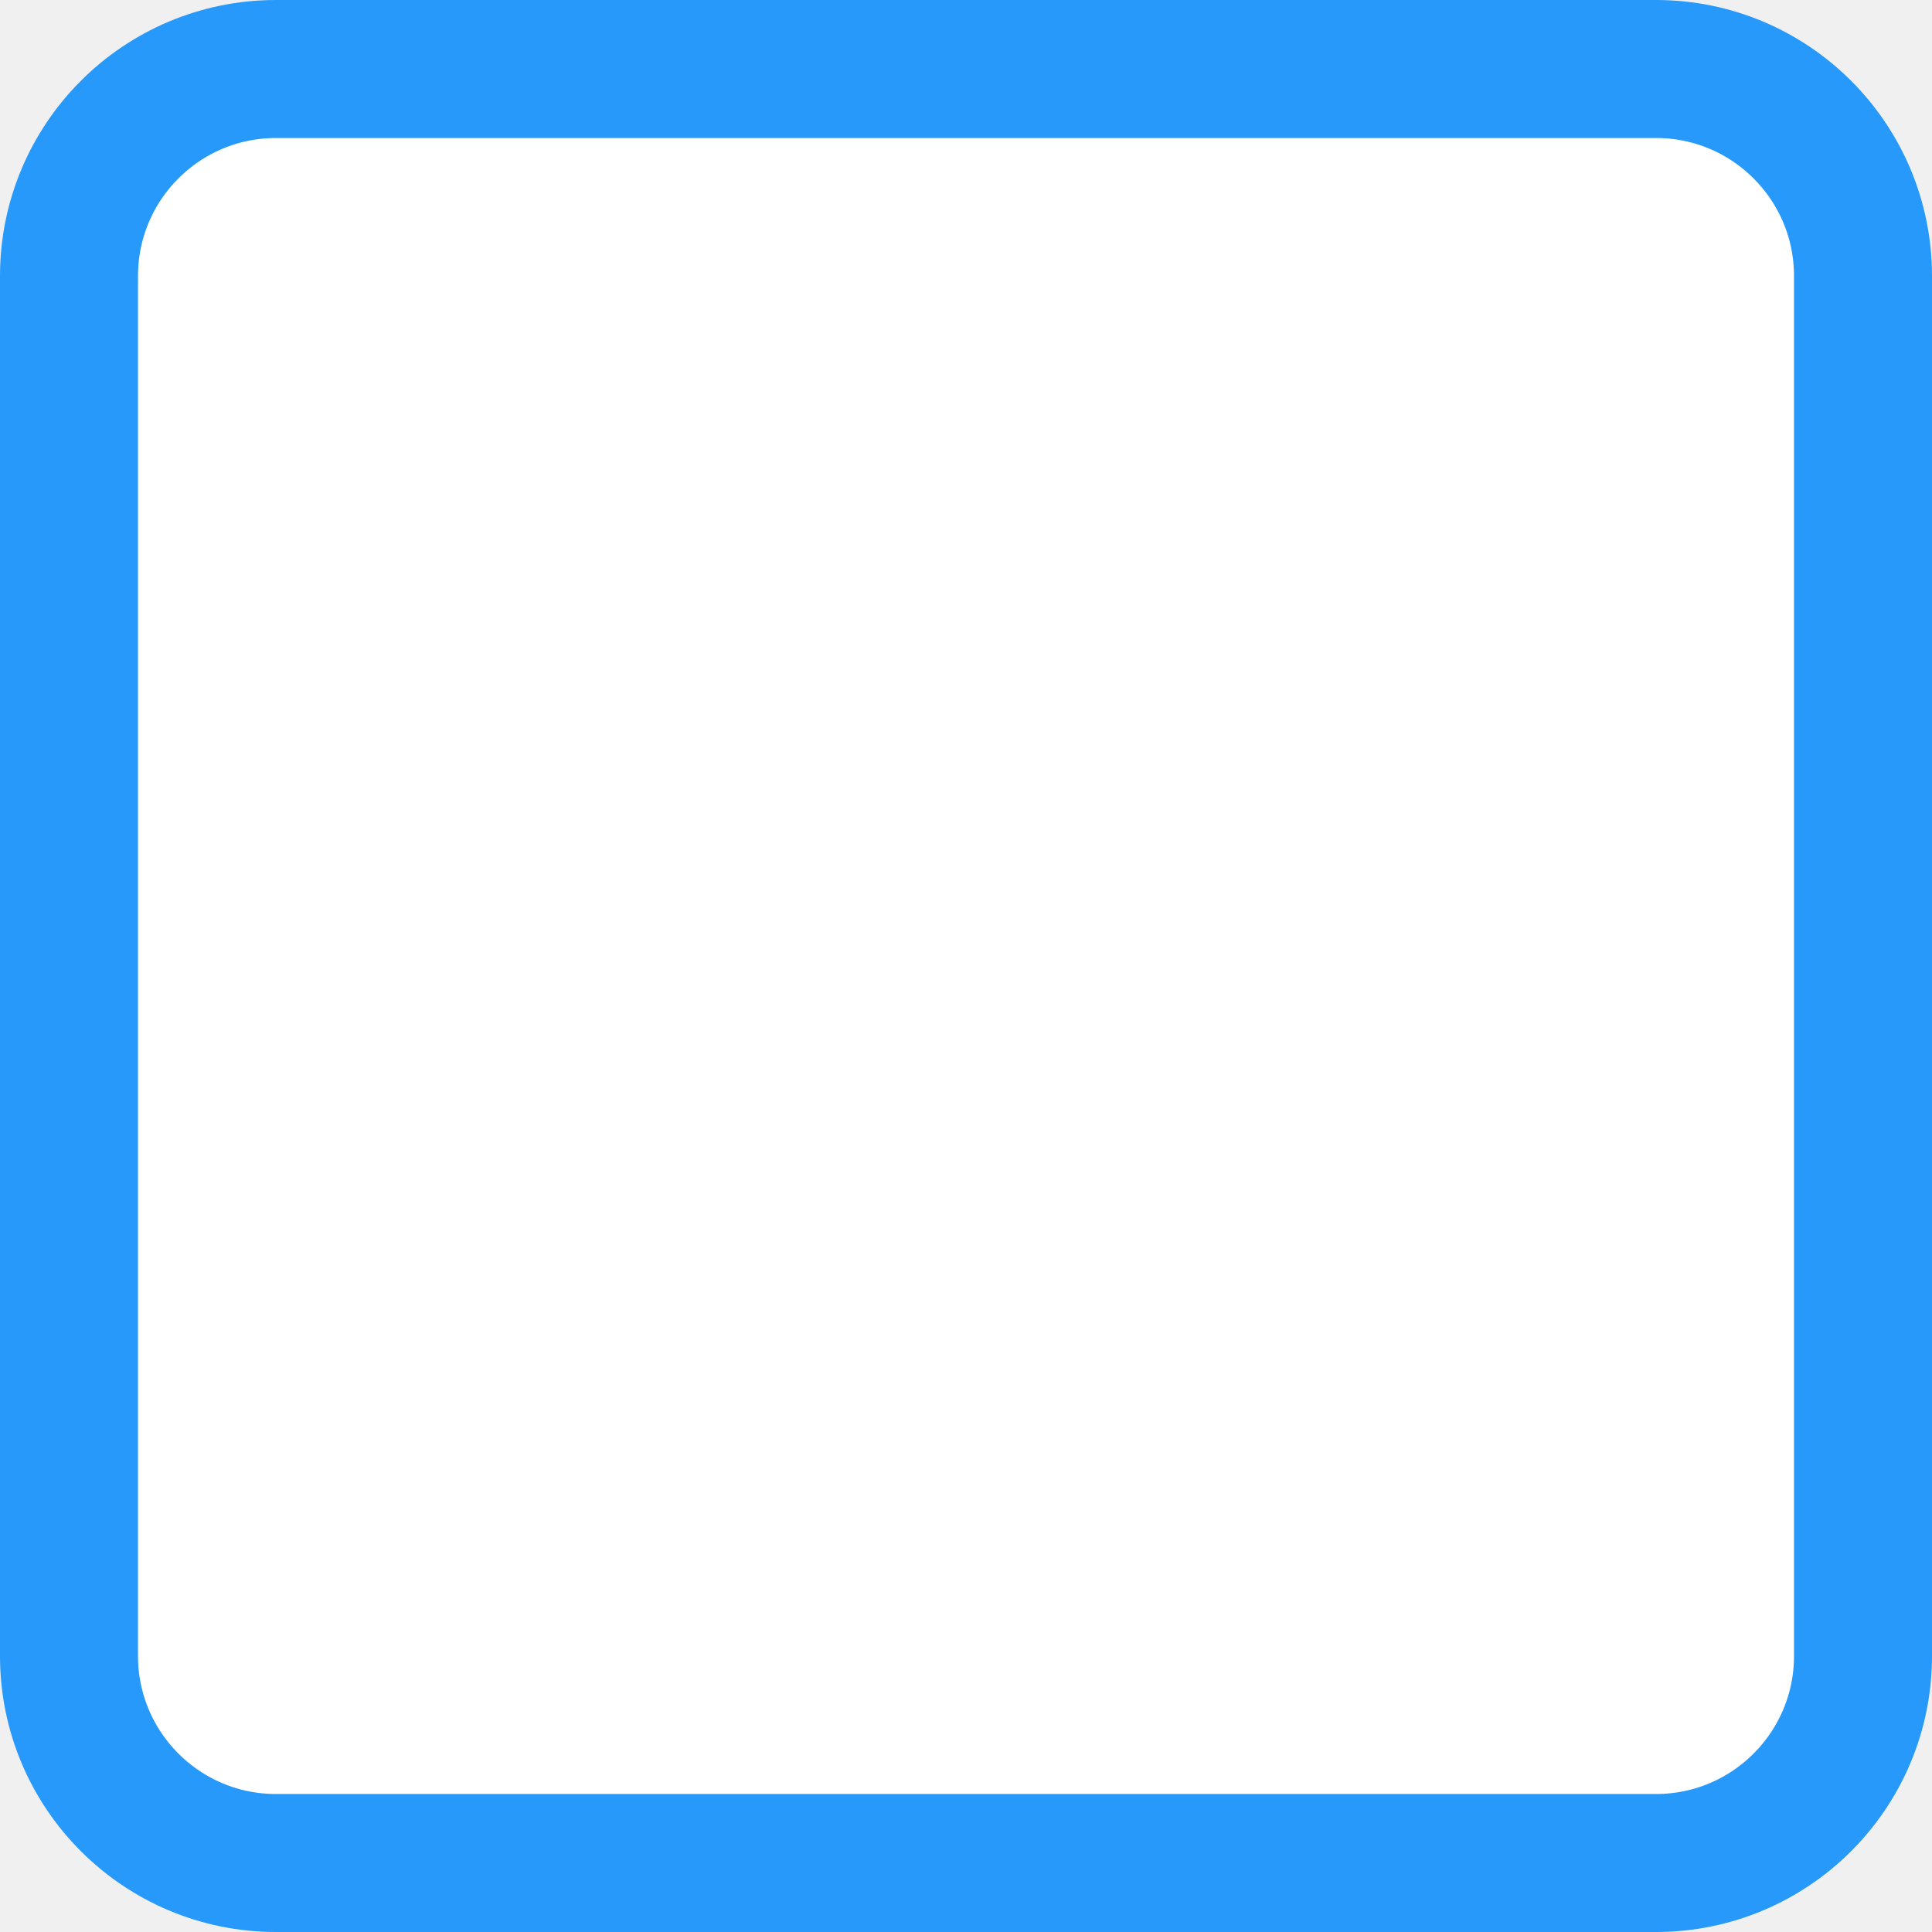
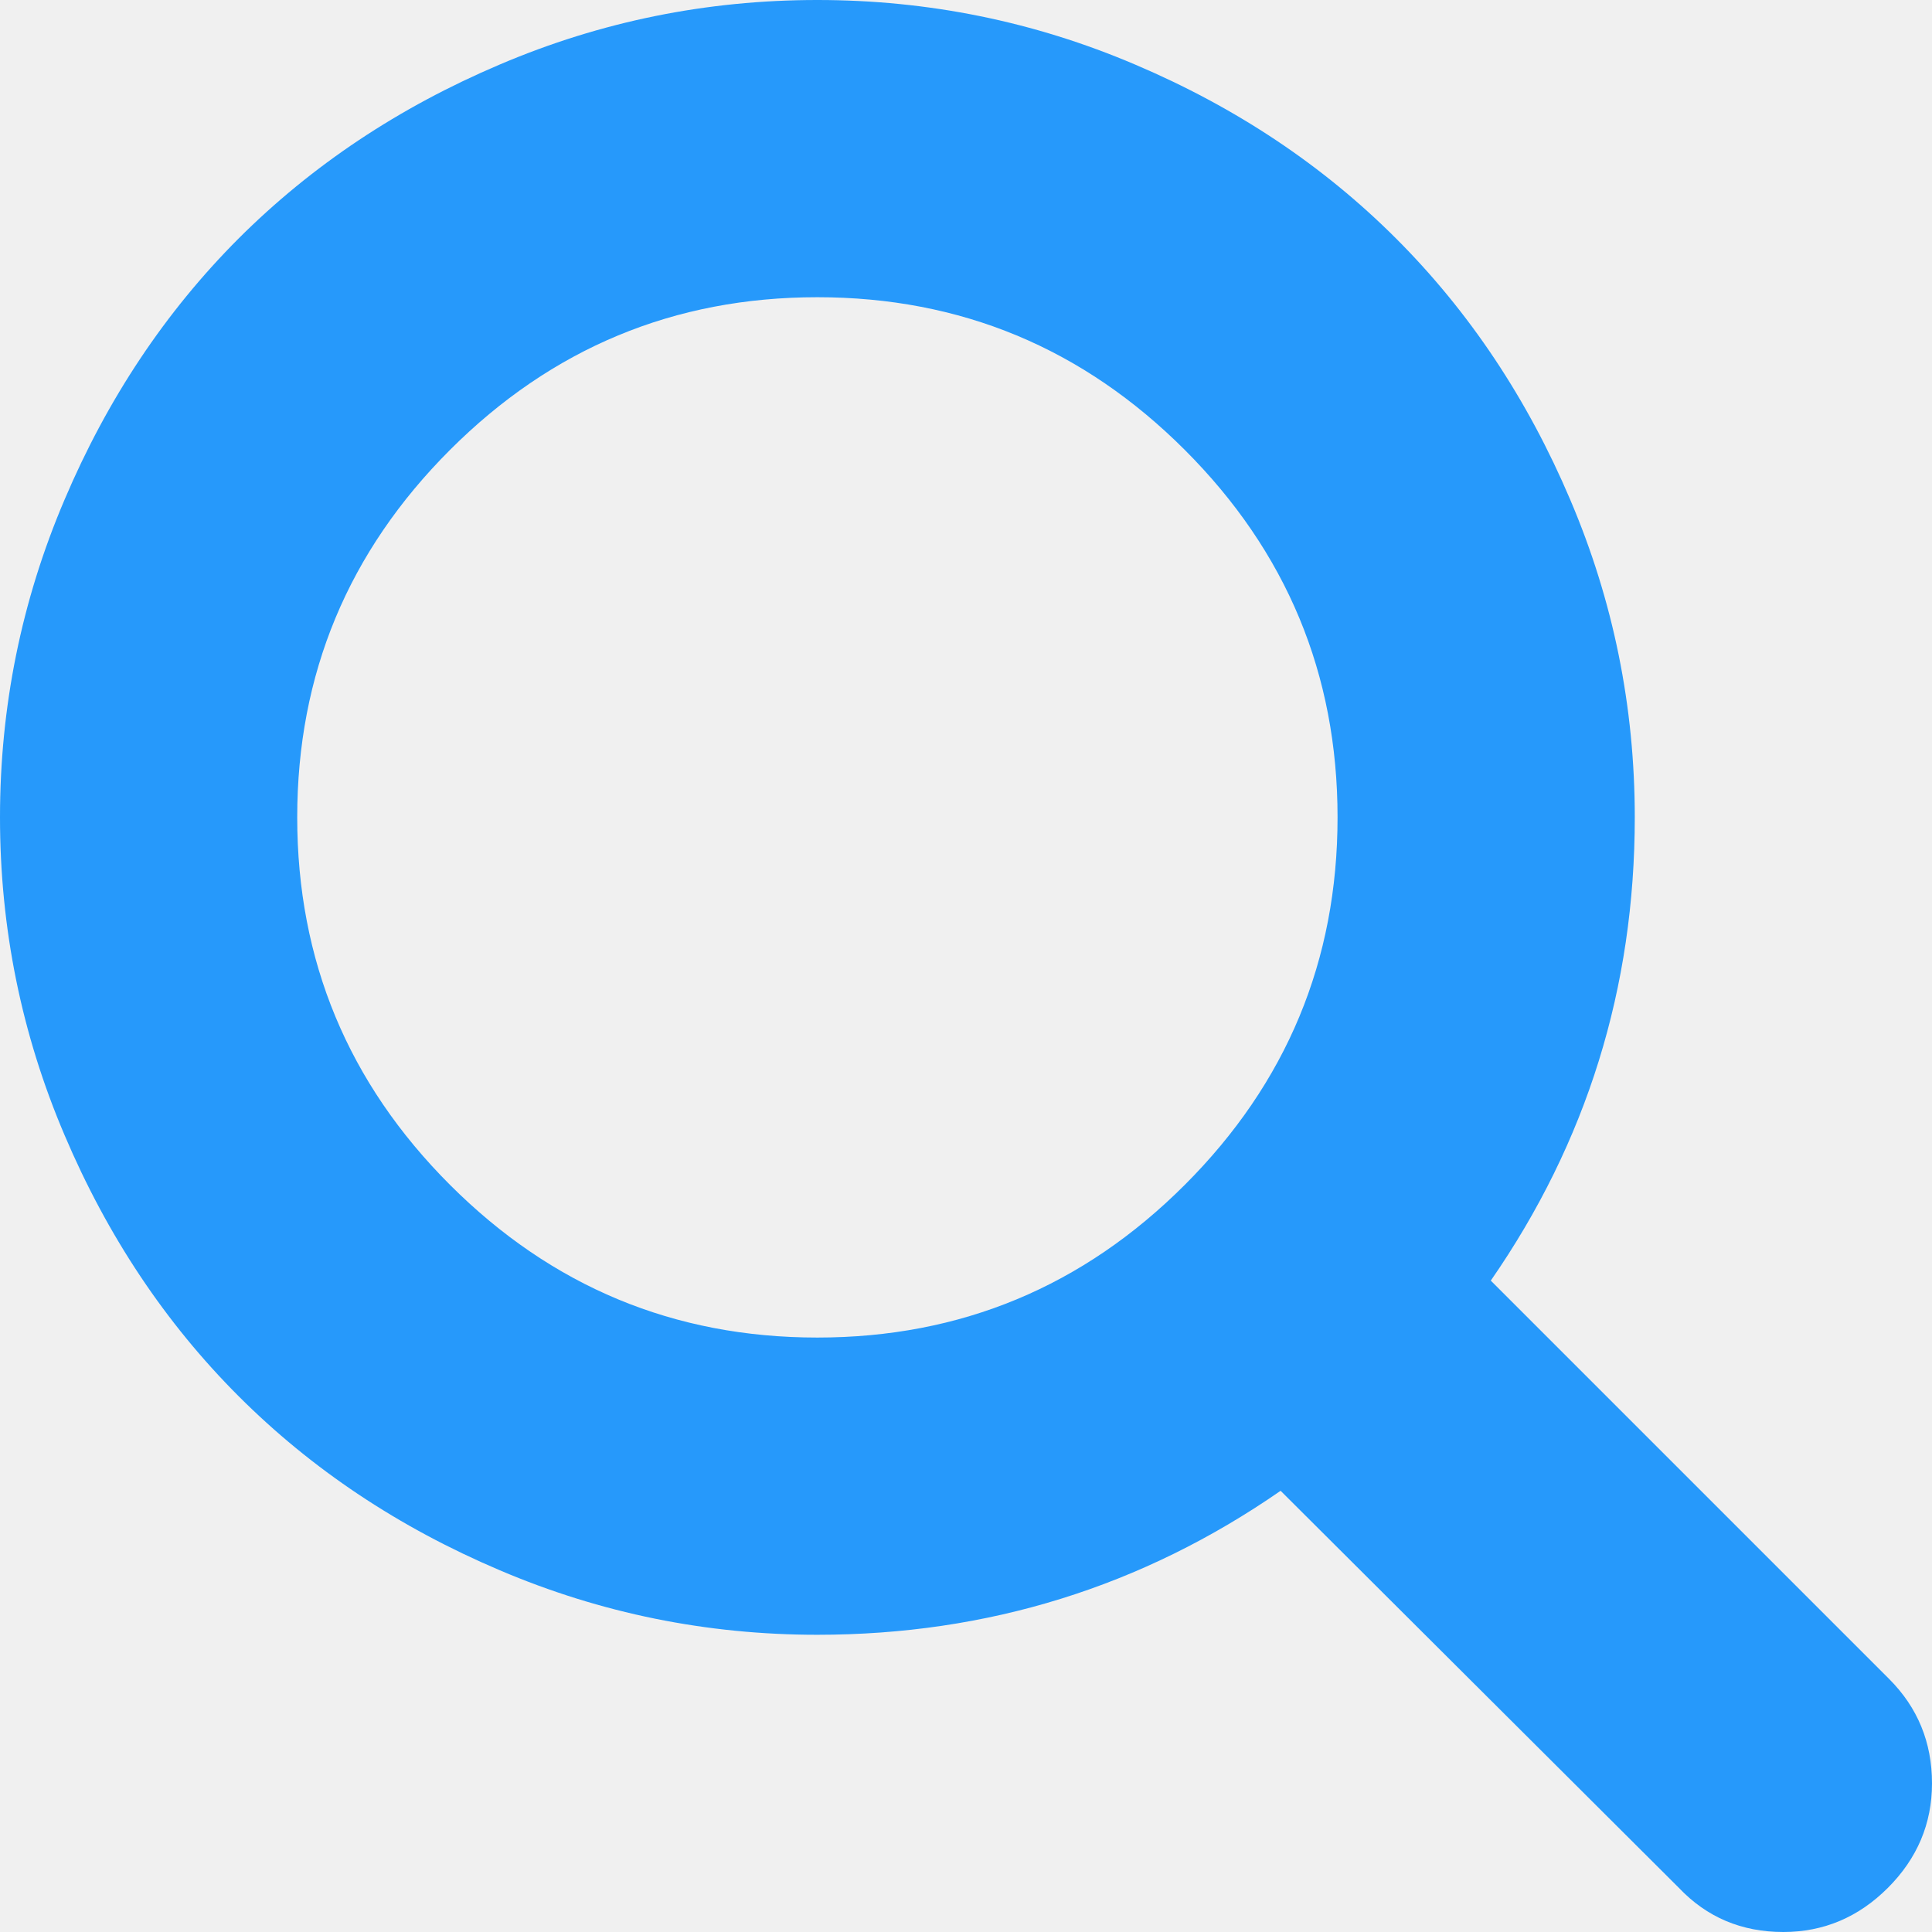
- <svg xmlns="http://www.w3.org/2000/svg" version="1.1" width="14px" height="14px" viewBox="51 249.5  14 14">
-   <path d="M 51.5 251.5  A 1.5 1.5 0 0 1 53 250 L 63 250  A 1.5 1.5 0 0 1 64.5 251.5 L 64.5 261.5  A 1.5 1.5 0 0 1 63 263 L 53 263  A 1.5 1.5 0 0 1 51.5 261.5 L 51.5 251.5  Z " fill-rule="nonzero" fill="#ffffff" stroke="none" />
-   <path d="M 51.5 251.5  A 1.5 1.5 0 0 1 53 250 L 63 250  A 1.5 1.5 0 0 1 64.5 251.5 L 64.5 261.5  A 1.5 1.5 0 0 1 63 263 L 53 263  A 1.5 1.5 0 0 1 51.5 261.5 L 51.5 251.5  Z " stroke-width="1" stroke="#2699fb" fill="none" />
+ <svg xmlns="http://www.w3.org/2000/svg" version="1.1" width="19px" height="19px">
+   <g transform="matrix(1 0 0 1 -909 -31 )">
+     <path d="M 11.652 11.652  C 12.653 10.651  13.154 9.447  13.154 8.038  C 13.154 6.63  12.653 5.426  11.652 4.425  C 10.651 3.424  9.447 2.923  8.038 2.923  C 6.63 2.923  5.426 3.424  4.425 4.425  C 3.424 5.426  2.923 6.63  2.923 8.038  C 2.923 9.447  3.424 10.651  4.425 11.652  C 5.426 12.653  6.63 13.154  8.038 13.154  C 9.447 13.154  10.651 12.653  11.652 11.652  Z M 18.578 16.511  C 18.859 16.792  19 17.135  19 17.538  C 19 17.934  18.855 18.277  18.566 18.566  C 18.277 18.855  17.934 19  17.538 19  C 17.127 19  16.785 18.855  16.511 18.566  L 12.594 14.661  C 11.232 15.605  9.713 16.077  8.038 16.077  C 6.95 16.077  5.909 15.866  4.916 15.443  C 3.922 15.021  3.066 14.45  2.346 13.73  C 1.627 13.011  1.056 12.155  0.634 11.161  C 0.211 10.168  0 9.127  0 8.038  C 0 6.95  0.211 5.909  0.634 4.916  C 1.056 3.922  1.627 3.066  2.346 2.346  C 3.066 1.627  3.922 1.056  4.916 0.634  C 5.909 0.211  6.95 0  8.038 0  C 9.127 0  10.168 0.211  11.161 0.634  C 12.155 1.056  13.011 1.627  13.73 2.346  C 14.45 3.066  15.021 3.922  15.443 4.916  C 15.866 5.909  16.077 6.95  16.077 8.038  C 16.077 9.713  15.605 11.232  14.661 12.594  L 18.578 16.511  Z " fill-rule="nonzero" fill="#2699fb" stroke="none" transform="matrix(1 0 0 1 909 31 )" />
+   </g>
</svg>
